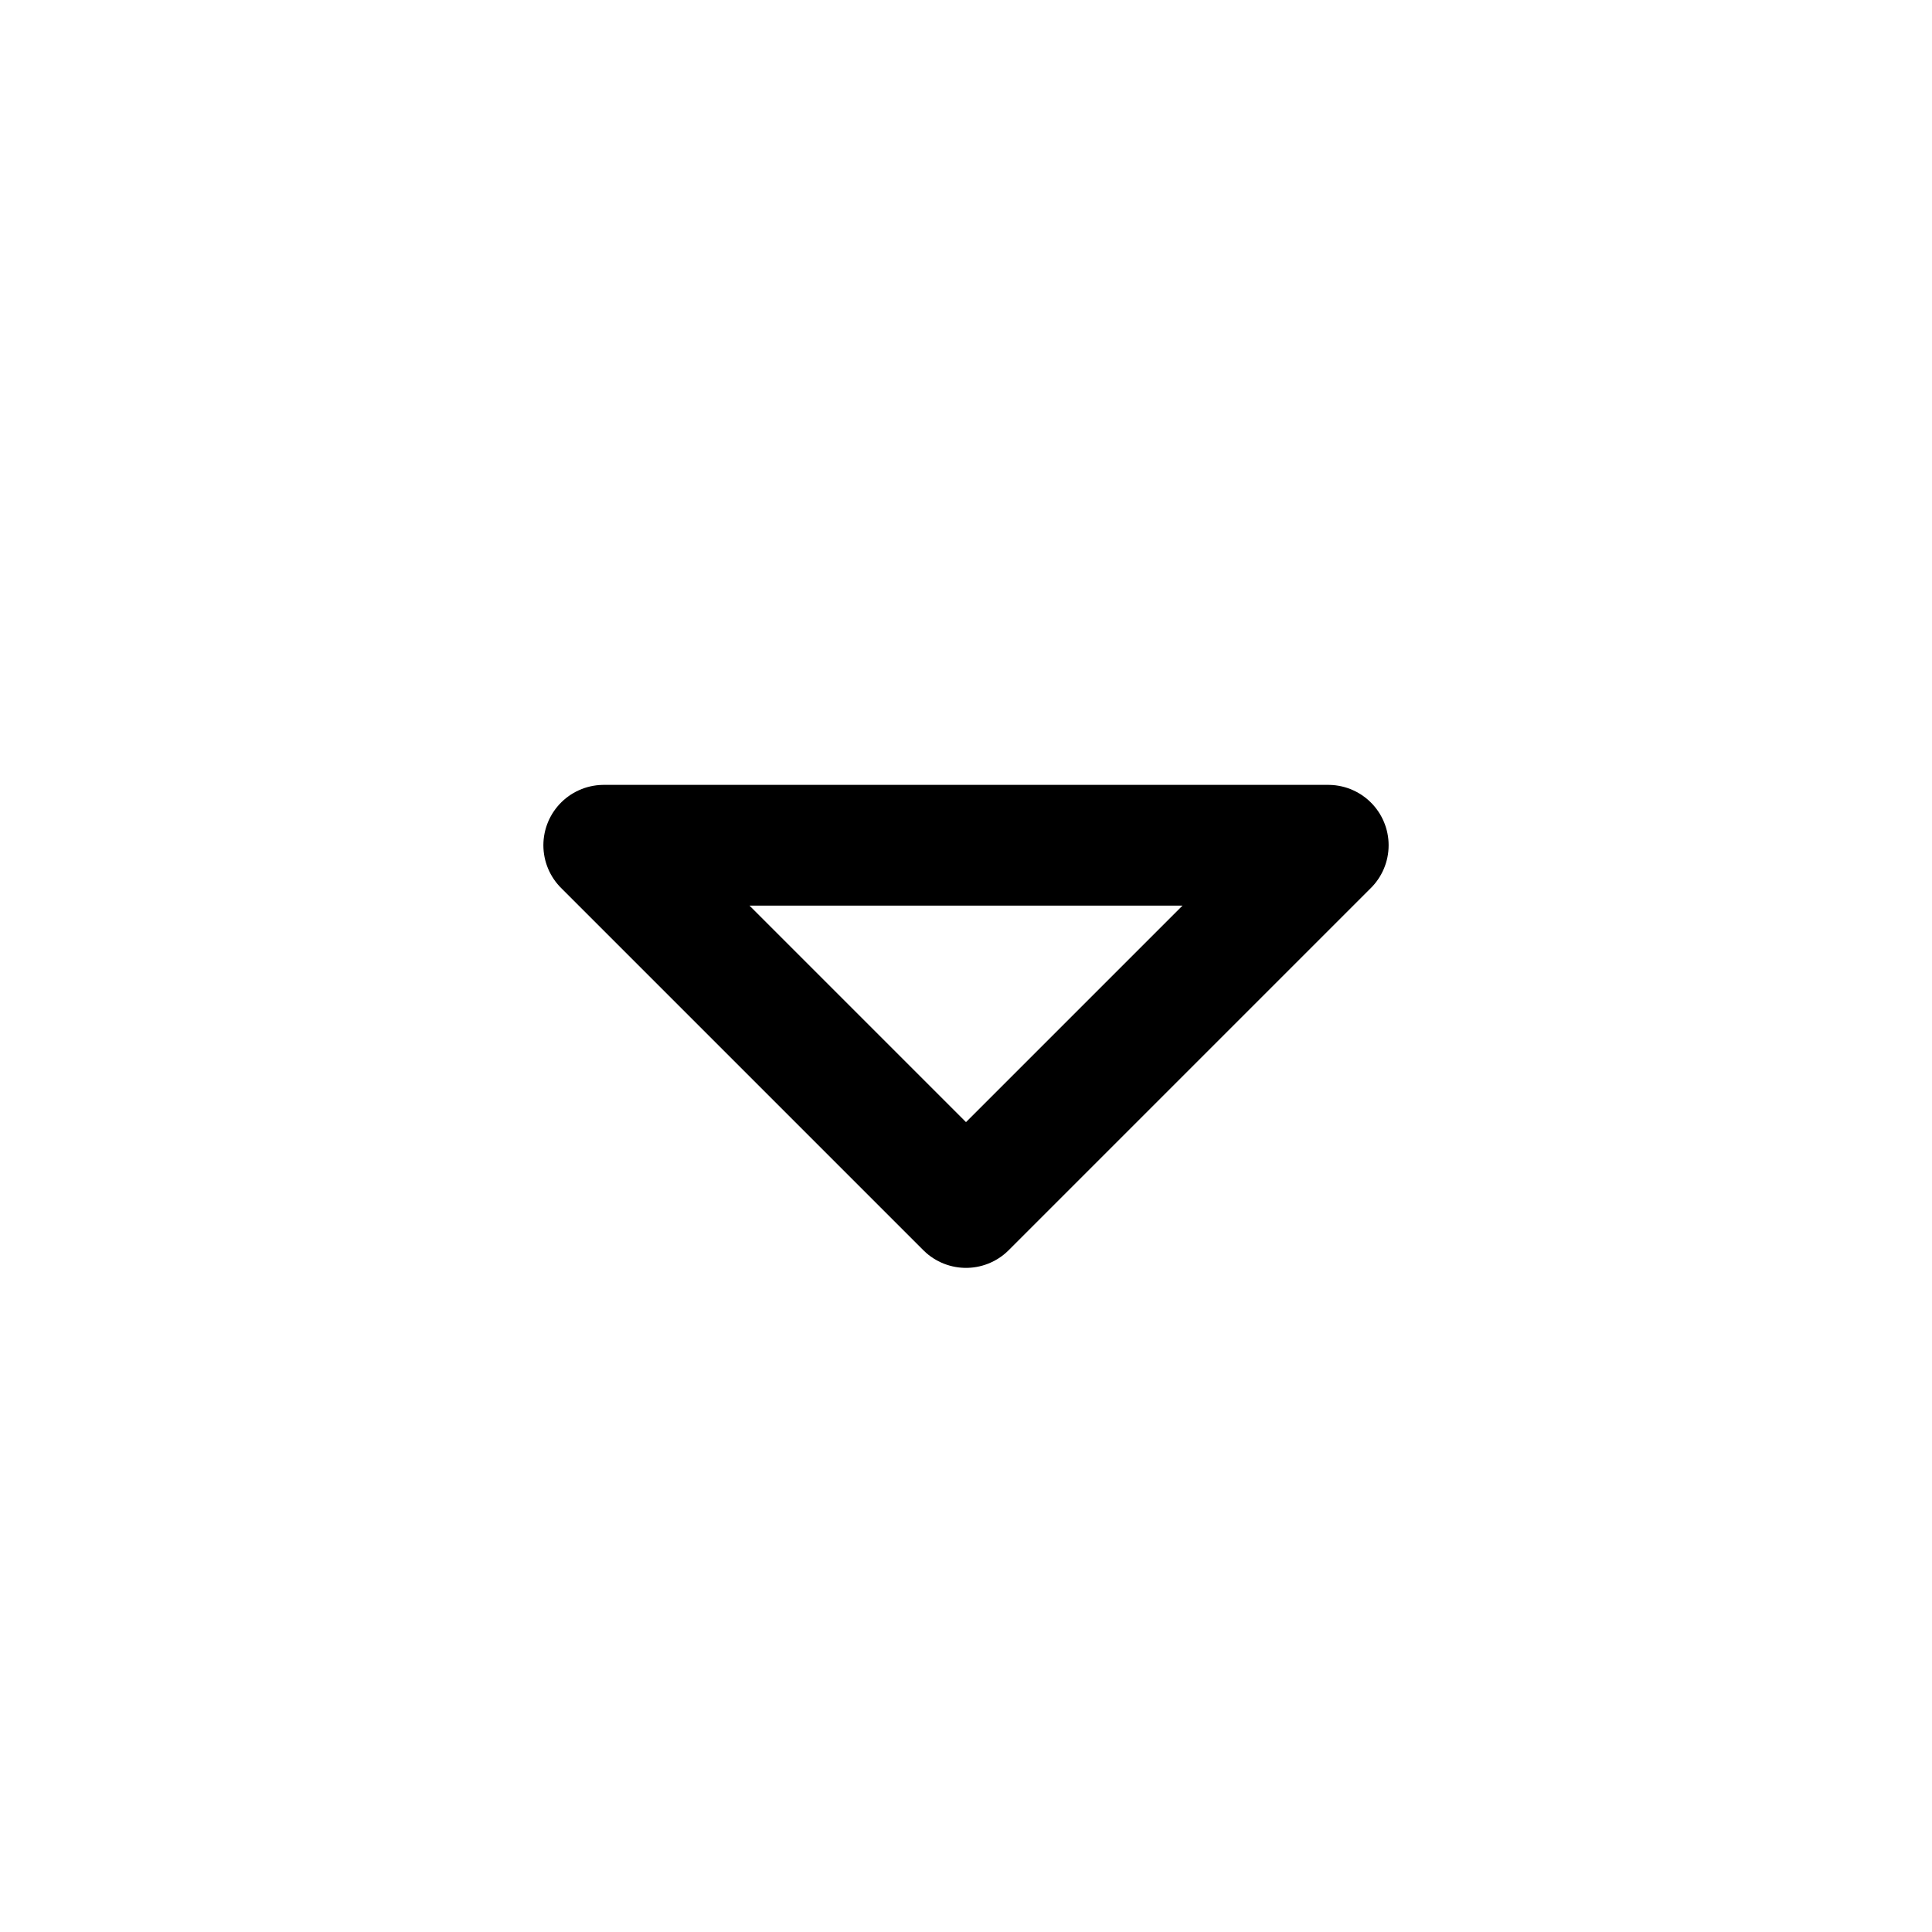
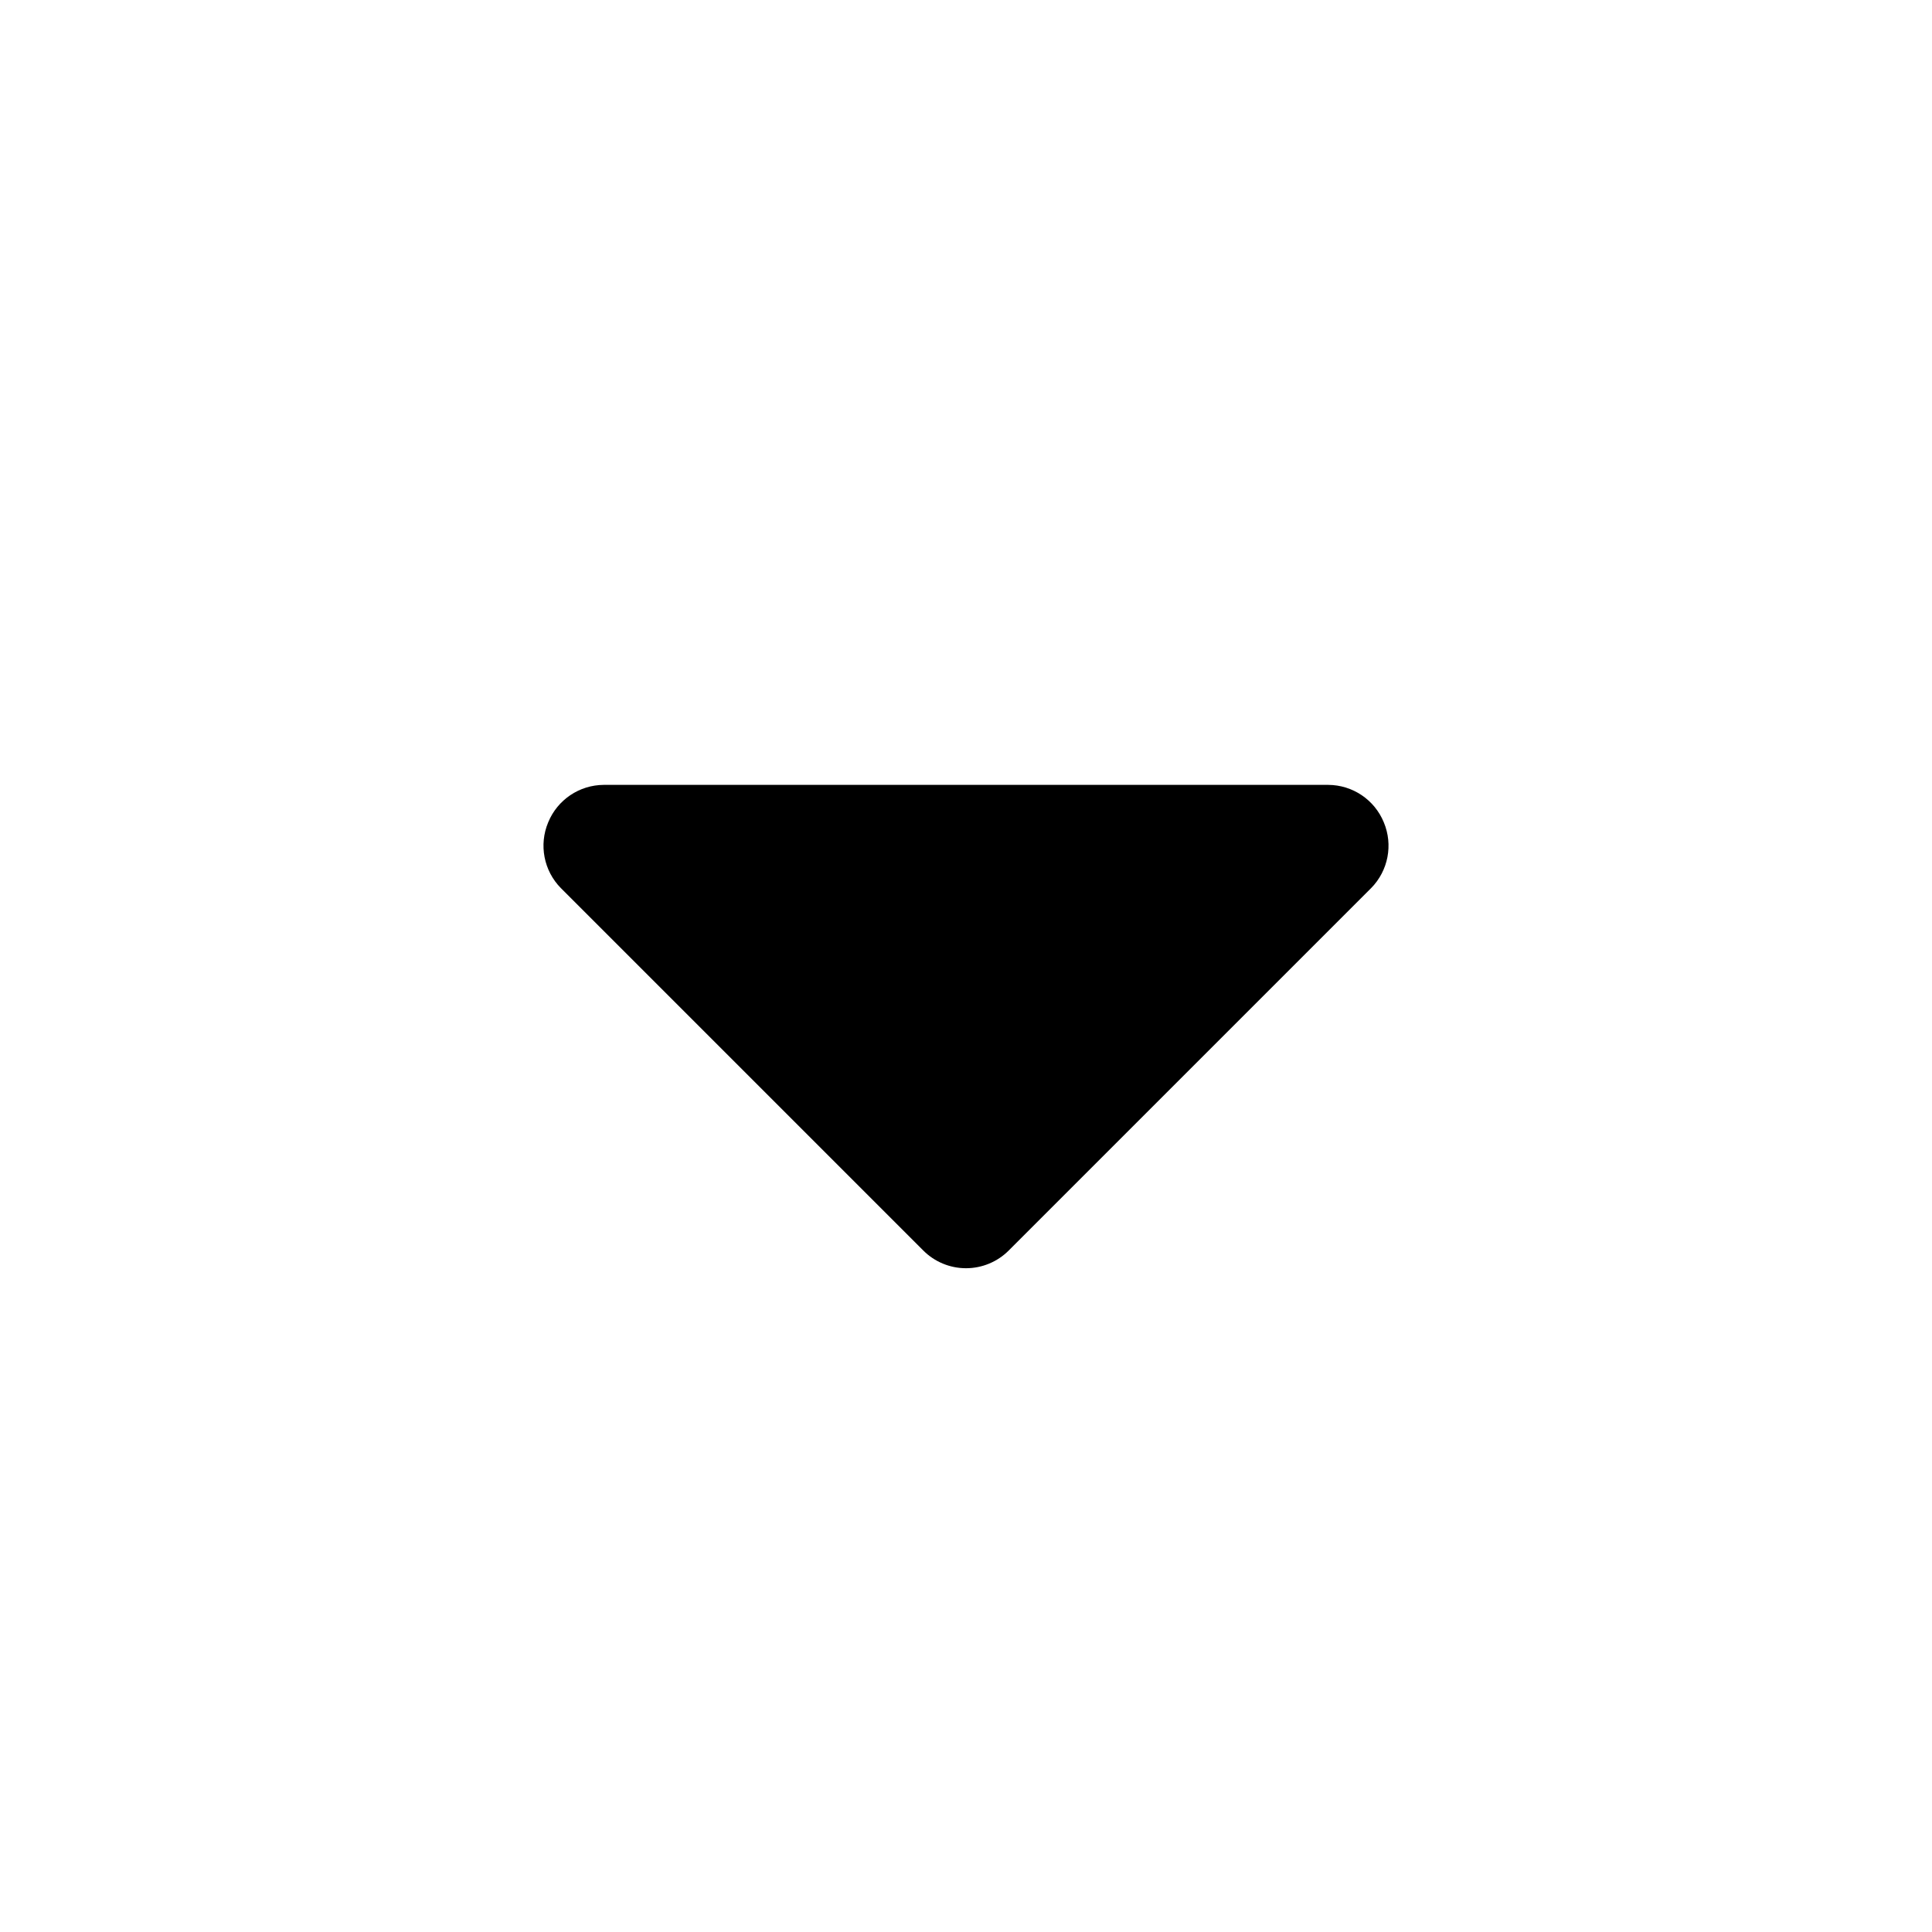
<svg xmlns="http://www.w3.org/2000/svg" aria-hidden="true" viewBox="0 0 32 32">
-   <path fill="none" stroke="currentColor" stroke-linecap="round" stroke-linejoin="round" stroke-width="2" d="M22 14l-6 6-6-6z" />
+   <path fill="currentColor" fill-rule="evenodd" d="M9.08 13.62A1 1 0 0110 13h12a1 1 0 01.92.62 1 1 0 01-.21 1.09l-6 6a1 1 0 01-1.42 0l-6-6a1 1 0 01-.21-1.09z" />
</svg>
